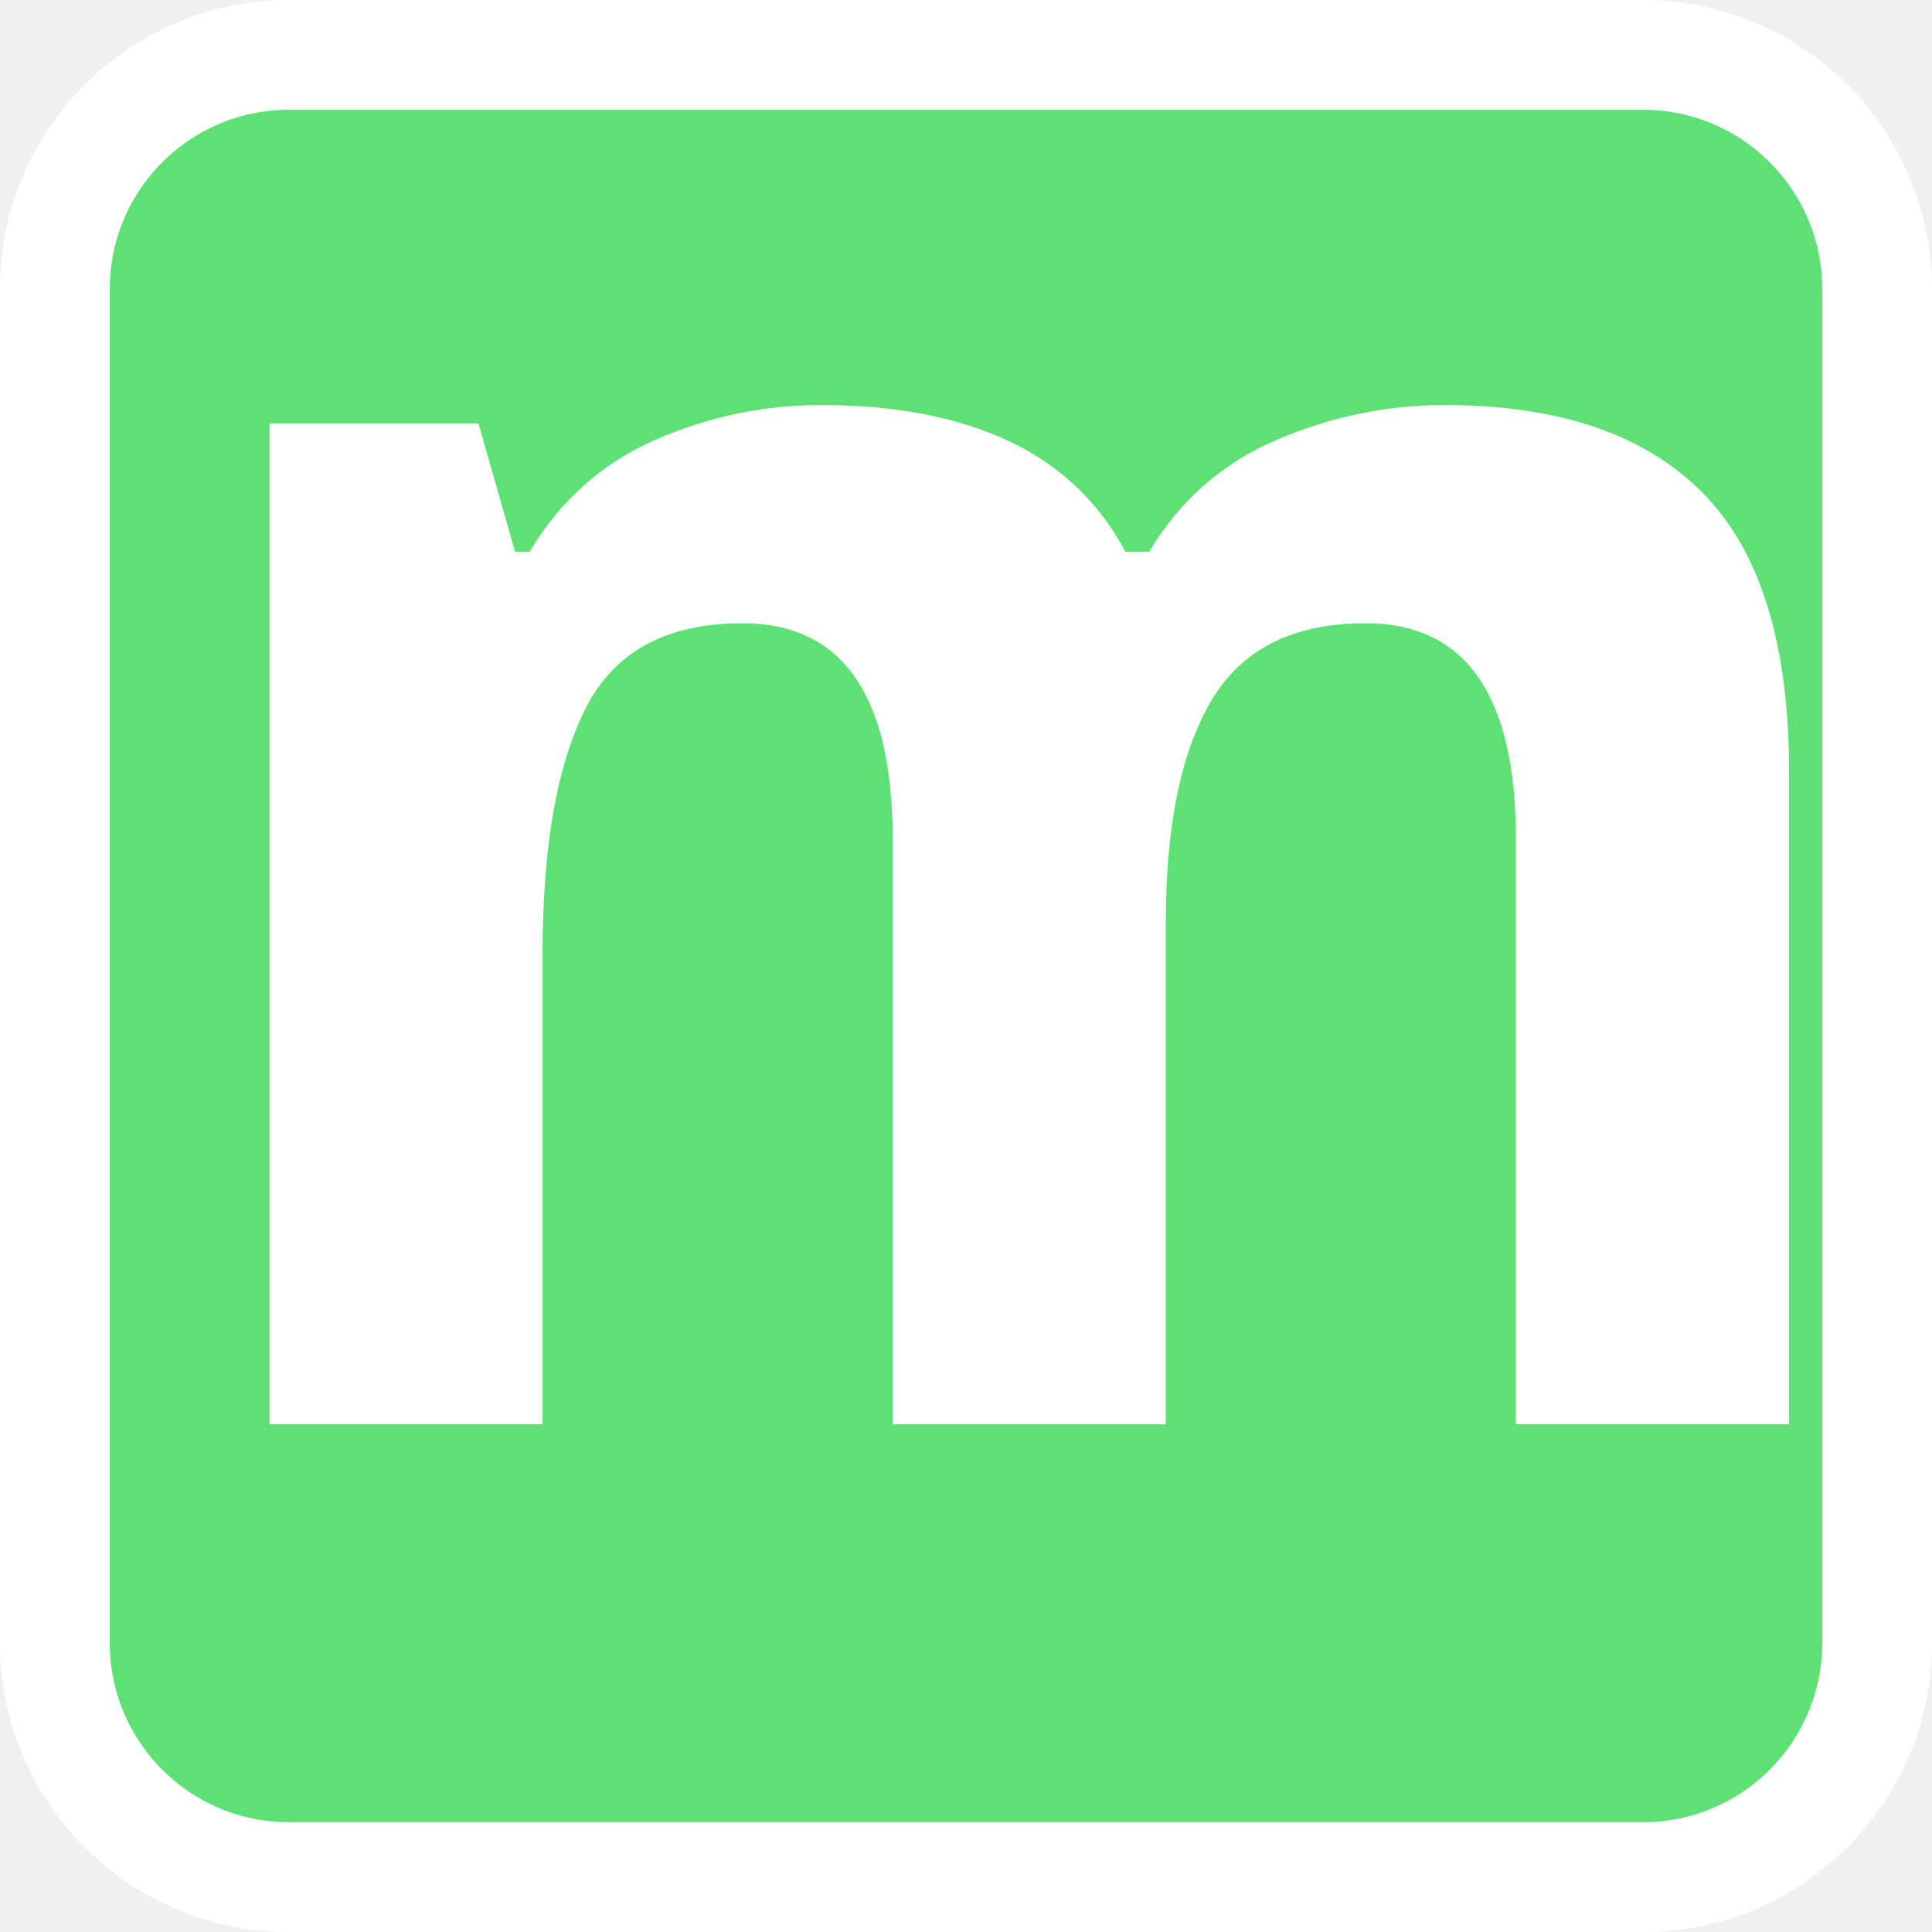
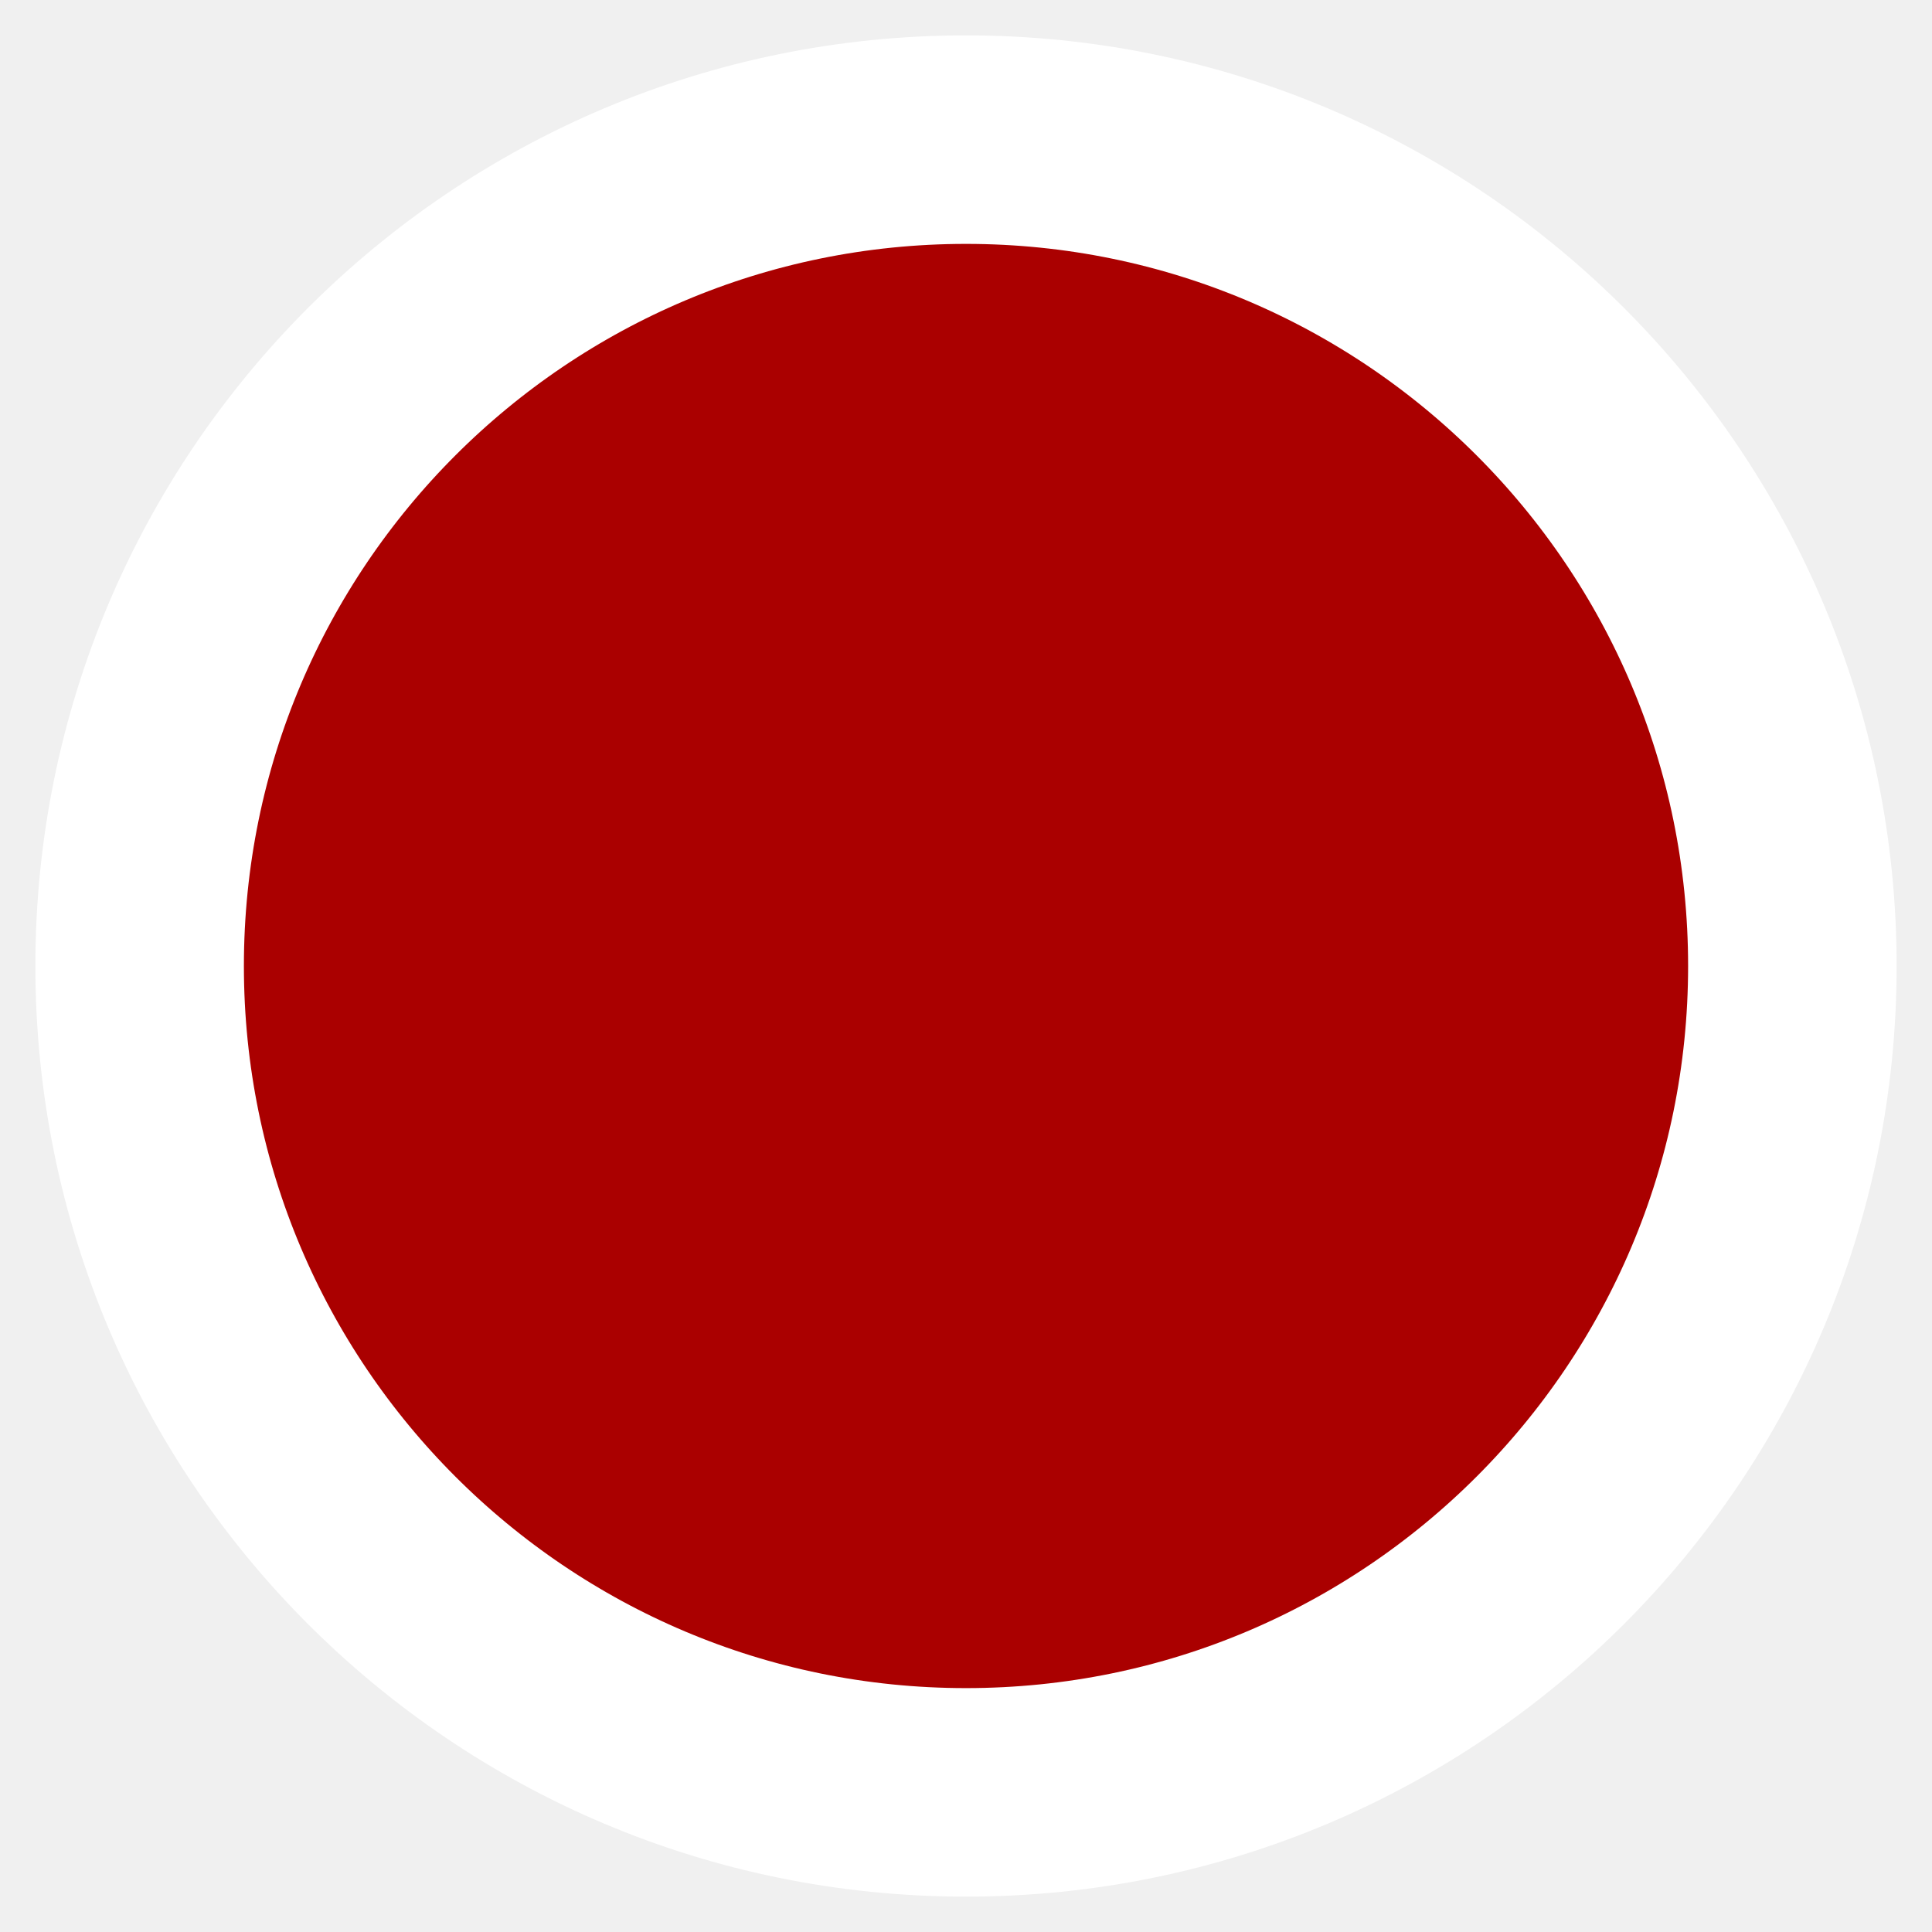
- <svg xmlns="http://www.w3.org/2000/svg" width="271" height="271" id="svg2" version="1.1">
+ <svg xmlns="http://www.w3.org/2000/svg" width="245.714" height="245.714" viewBox="0 0 245.714 245.714" id="svg2" version="1.1">
  <defs id="defs4" />
-   <g id="layer1" transform="translate(-170.7857,-348.0369)">
-     <rect style="fill:#5fe075;fill-opacity:1;stroke:#ffffff;stroke-width:15.398;stroke-miterlimit:4;stroke-dasharray:none;stroke-opacity:1" id="rect4136" width="255.602" height="255.602" x="178.485" y="355.736" ry="32.848" />
-     <text xml:space="preserve" style="font-style:normal;font-weight:normal;font-size:257.13px;line-height:125%;font-family:sans-serif;letter-spacing:0px;word-spacing:0px;fill:#ffffff;fill-opacity:1;stroke:none;stroke-width:1px;stroke-linecap:butt;stroke-linejoin:miter;stroke-opacity:1" x="188.52" y="547.819" id="text4140">
-       <tspan id="tspan4142" x="188.52" y="547.819" style="font-style:normal;font-variant:normal;font-weight:bold;font-stretch:normal;font-family:Quicksand;-inkscape-font-specification:'Quicksand Bold';fill:#ffffff;fill-opacity:1">m</tspan>
-     </text>
+   <g id="layer1" transform="translate(1368.143,-397.6479)">
+     <circle style="fill:#aa0000;fill-opacity:1;fill-rule:evenodd;stroke:#ffffff;stroke-width:26.519;stroke-linecap:butt;stroke-linejoin:miter;stroke-miterlimit:4;stroke-dasharray:none;stroke-opacity:1" id="path3336" cx="-1245.286" cy="520.505" r="105.098" />
  </g>
</svg>
